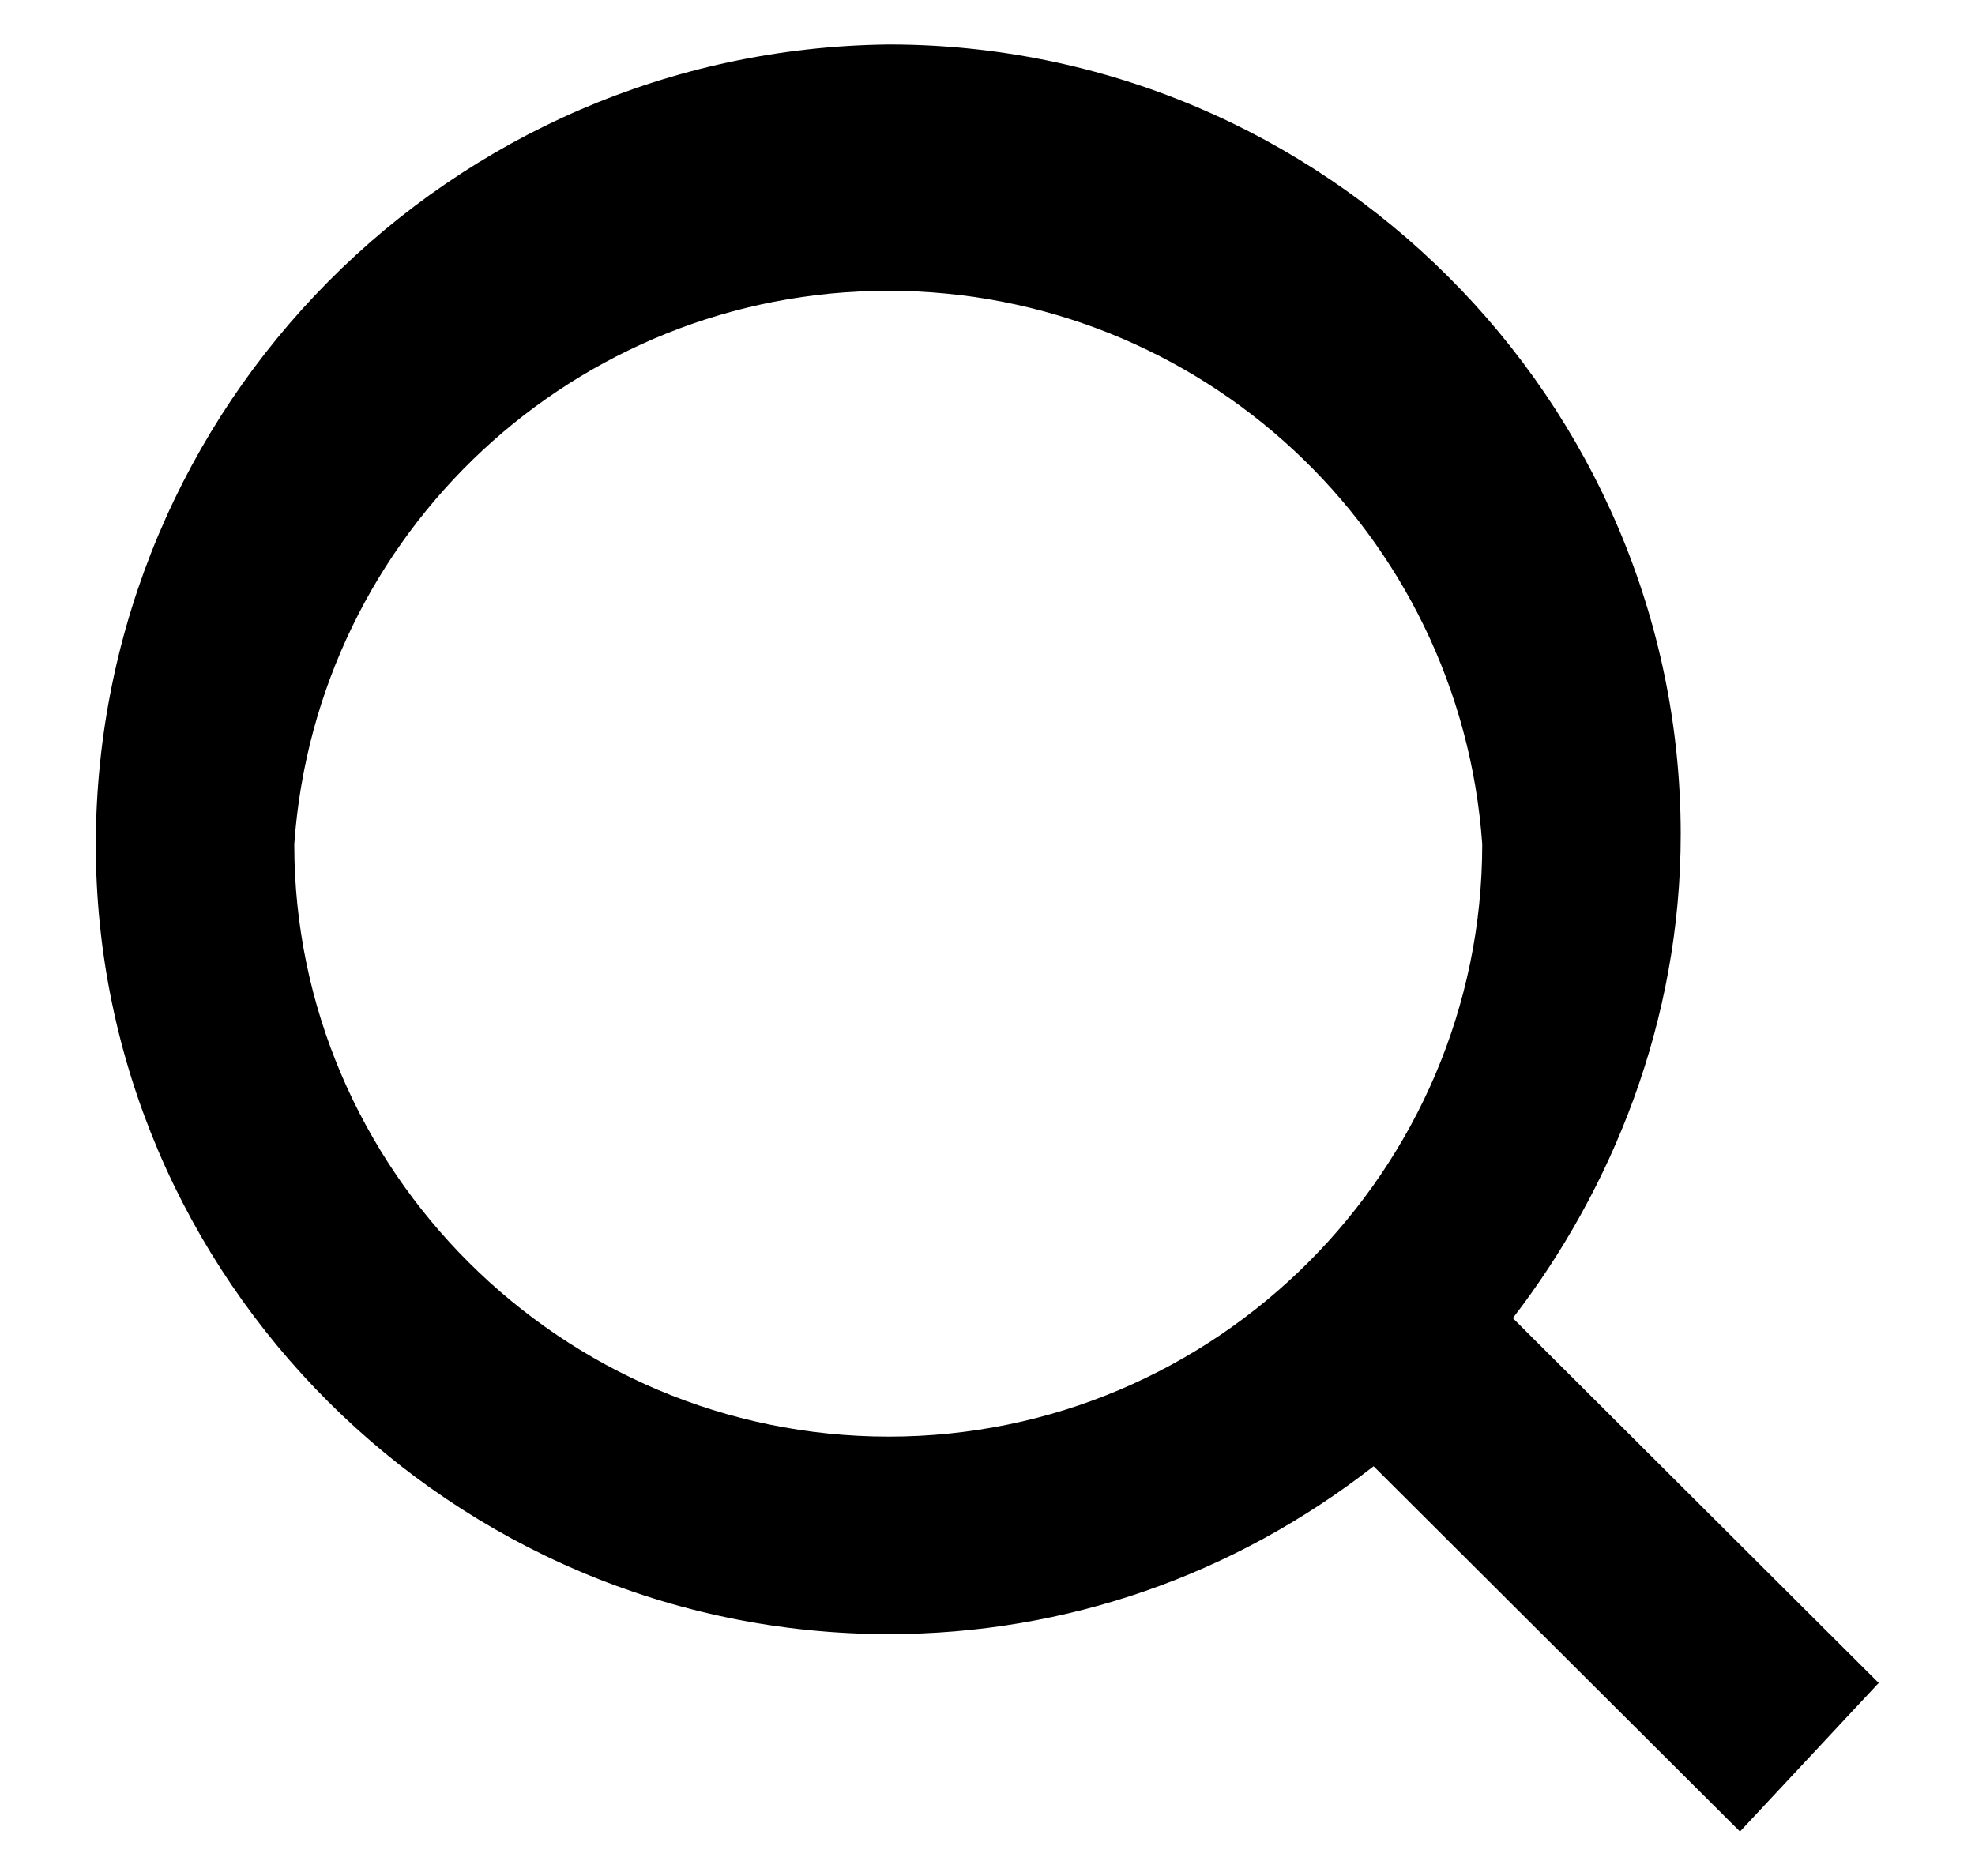
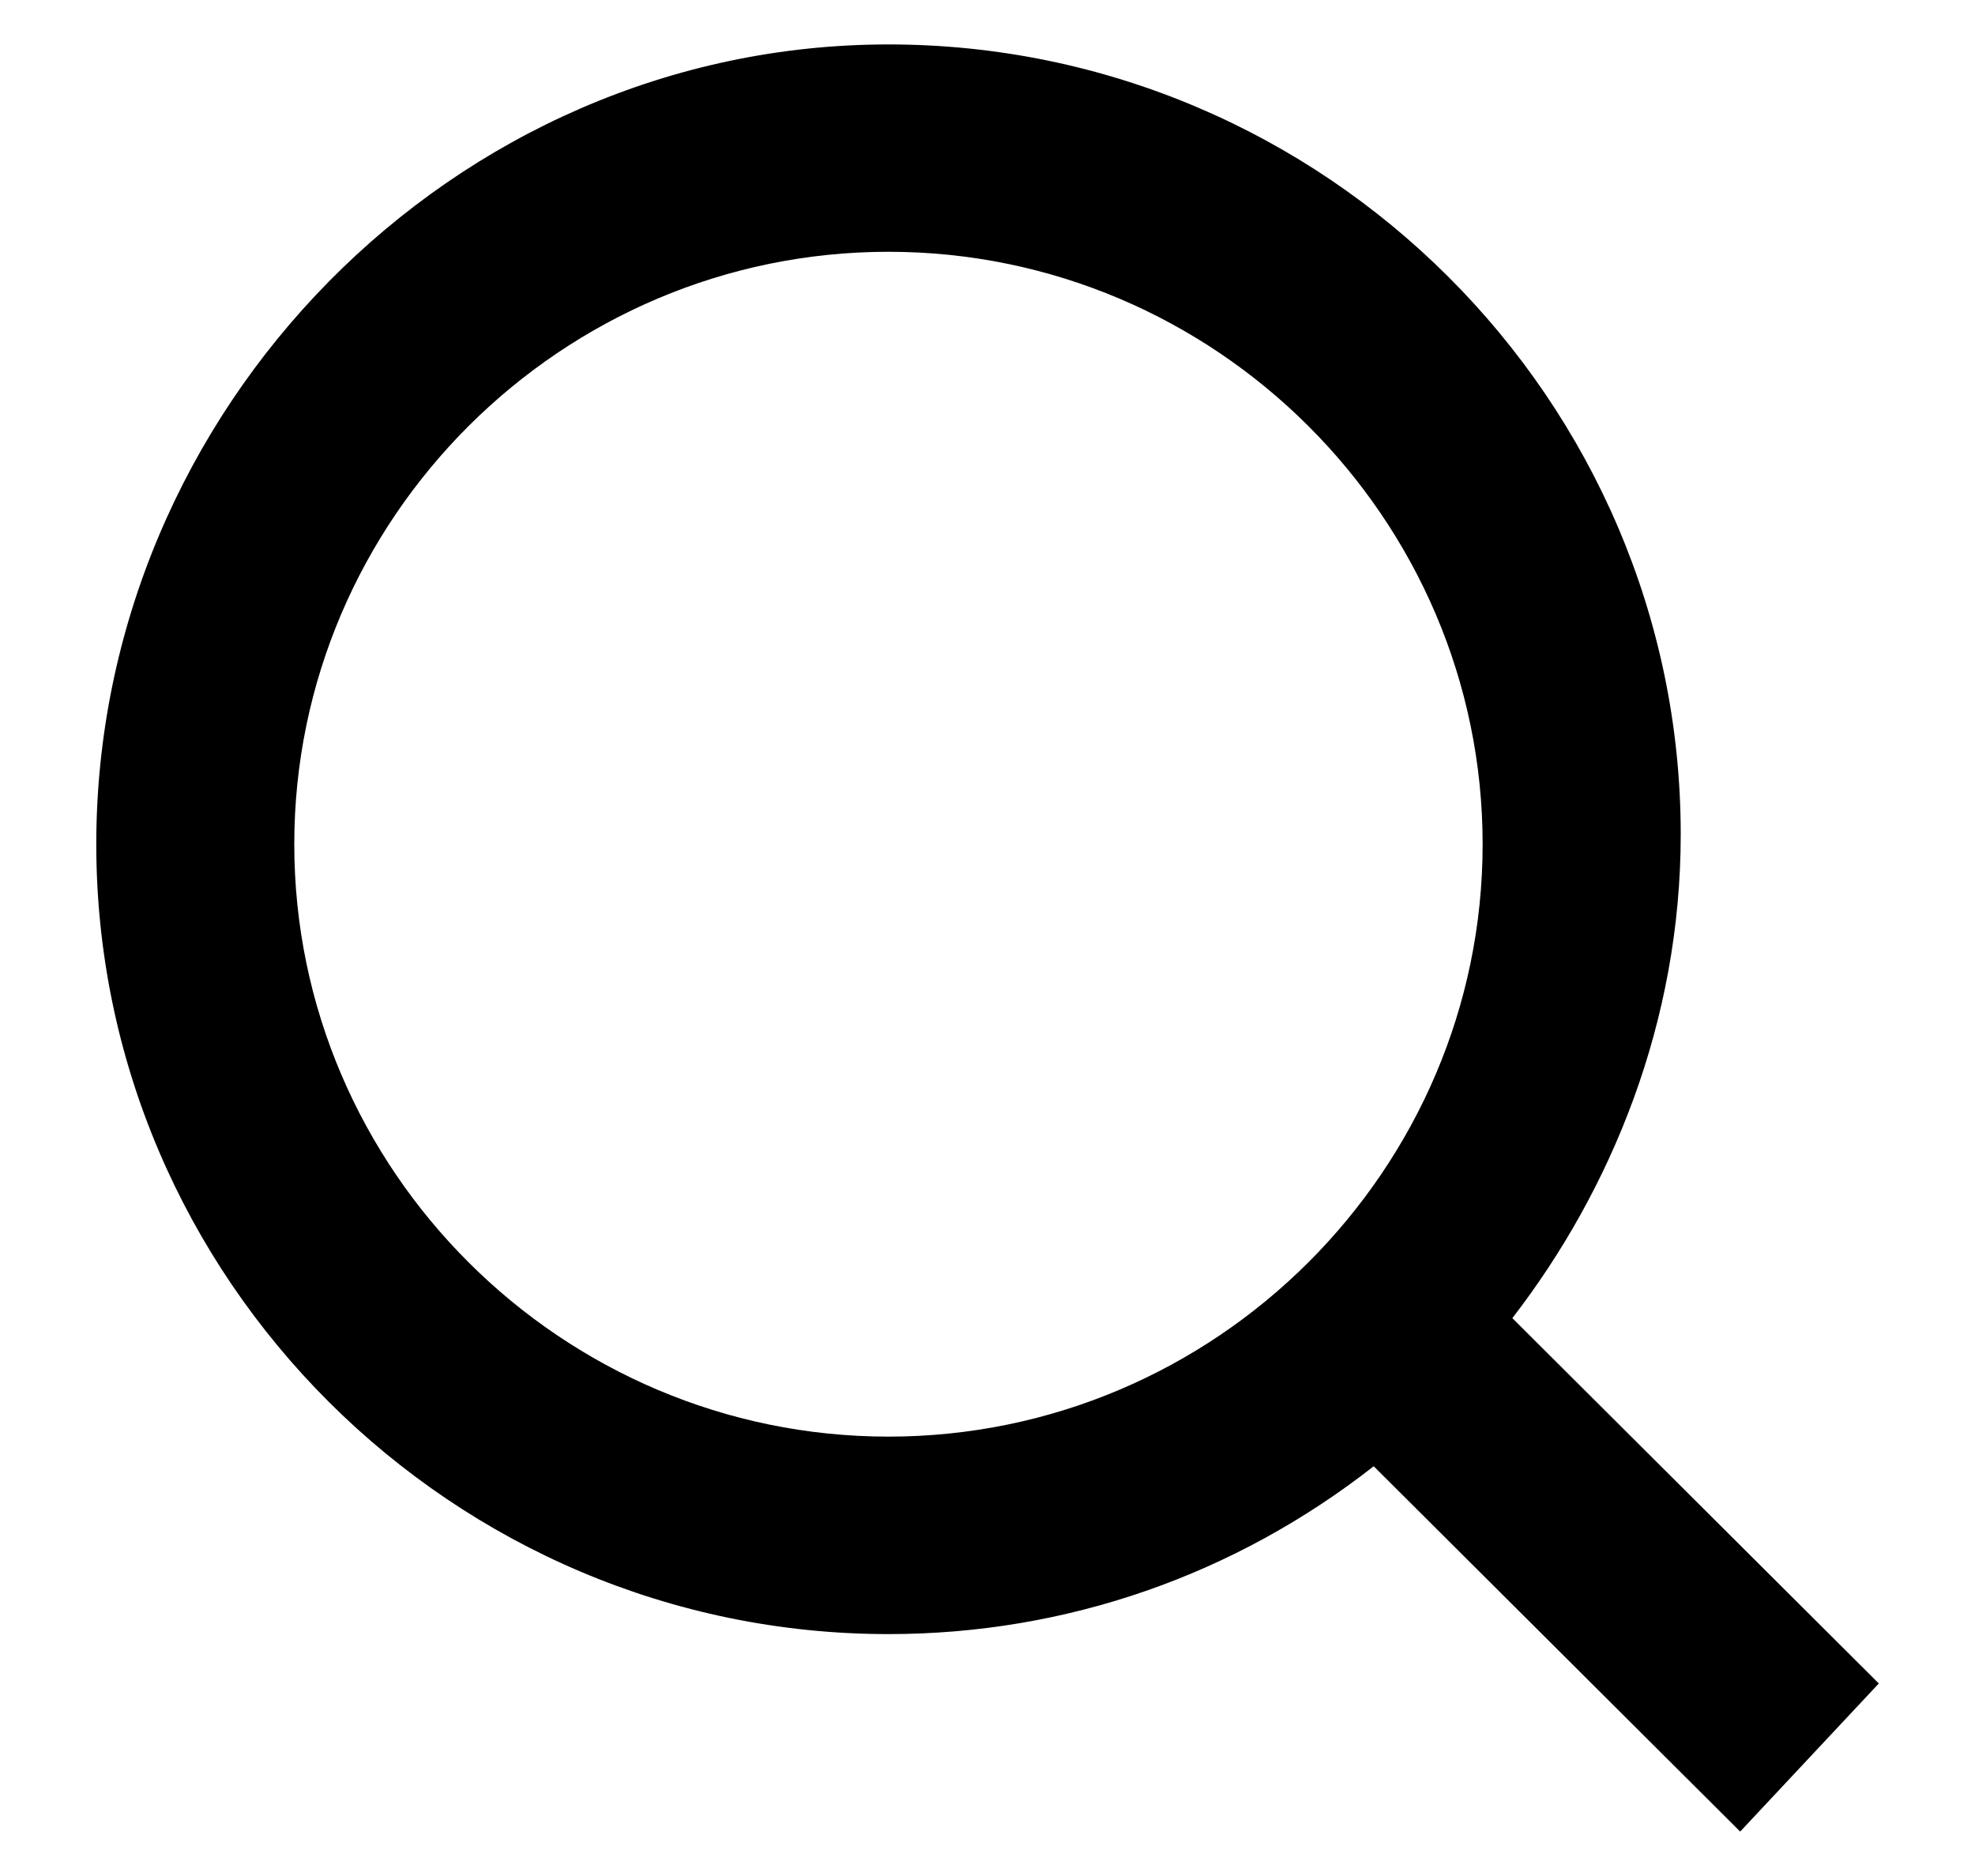
- <svg xmlns="http://www.w3.org/2000/svg" width="20" height="19" fill="none">
-   <path d="m19.03 17.05-3.71-3.7c1-1.3 1.7-3 1.7-4.9 0-4.4-3.61-8-8.02-8a8.12 8.12 0 0 0-8.03 8.1c0 4.4 3.61 8 8.03 8 1.8 0 3.5-.6 4.91-1.7l3.71 3.7 1.4-1.5ZM9 14.55c-3.31 0-6.02-2.7-6.02-6a6.03 6.03 0 0 1 12.03 0c0 3.3-2.7 6-6.01 6Z" fill="#000" />
+ <svg xmlns="http://www.w3.org/2000/svg" width="20" height="19" viewBox="0 0 20 19" fill="none">
+   <path d="M19.026 17.05L15.315 13.35C16.318 12.05 17.02 10.35 17.02 8.45C17.02 4.05 13.41 0.45 8.997 0.45C4.585 0.45 0.975 4.15 0.975 8.55C0.975 12.95 4.585 16.55 8.997 16.55C10.802 16.55 12.507 15.95 13.911 14.85L17.622 18.55L19.026 17.05ZM8.997 14.55C5.688 14.55 2.98 11.85 2.98 8.55C2.98 5.25 5.688 2.55 8.997 2.55C12.307 2.55 15.014 5.25 15.014 8.55C15.014 11.85 12.307 14.55 8.997 14.55Z" fill="black" />
</svg>
